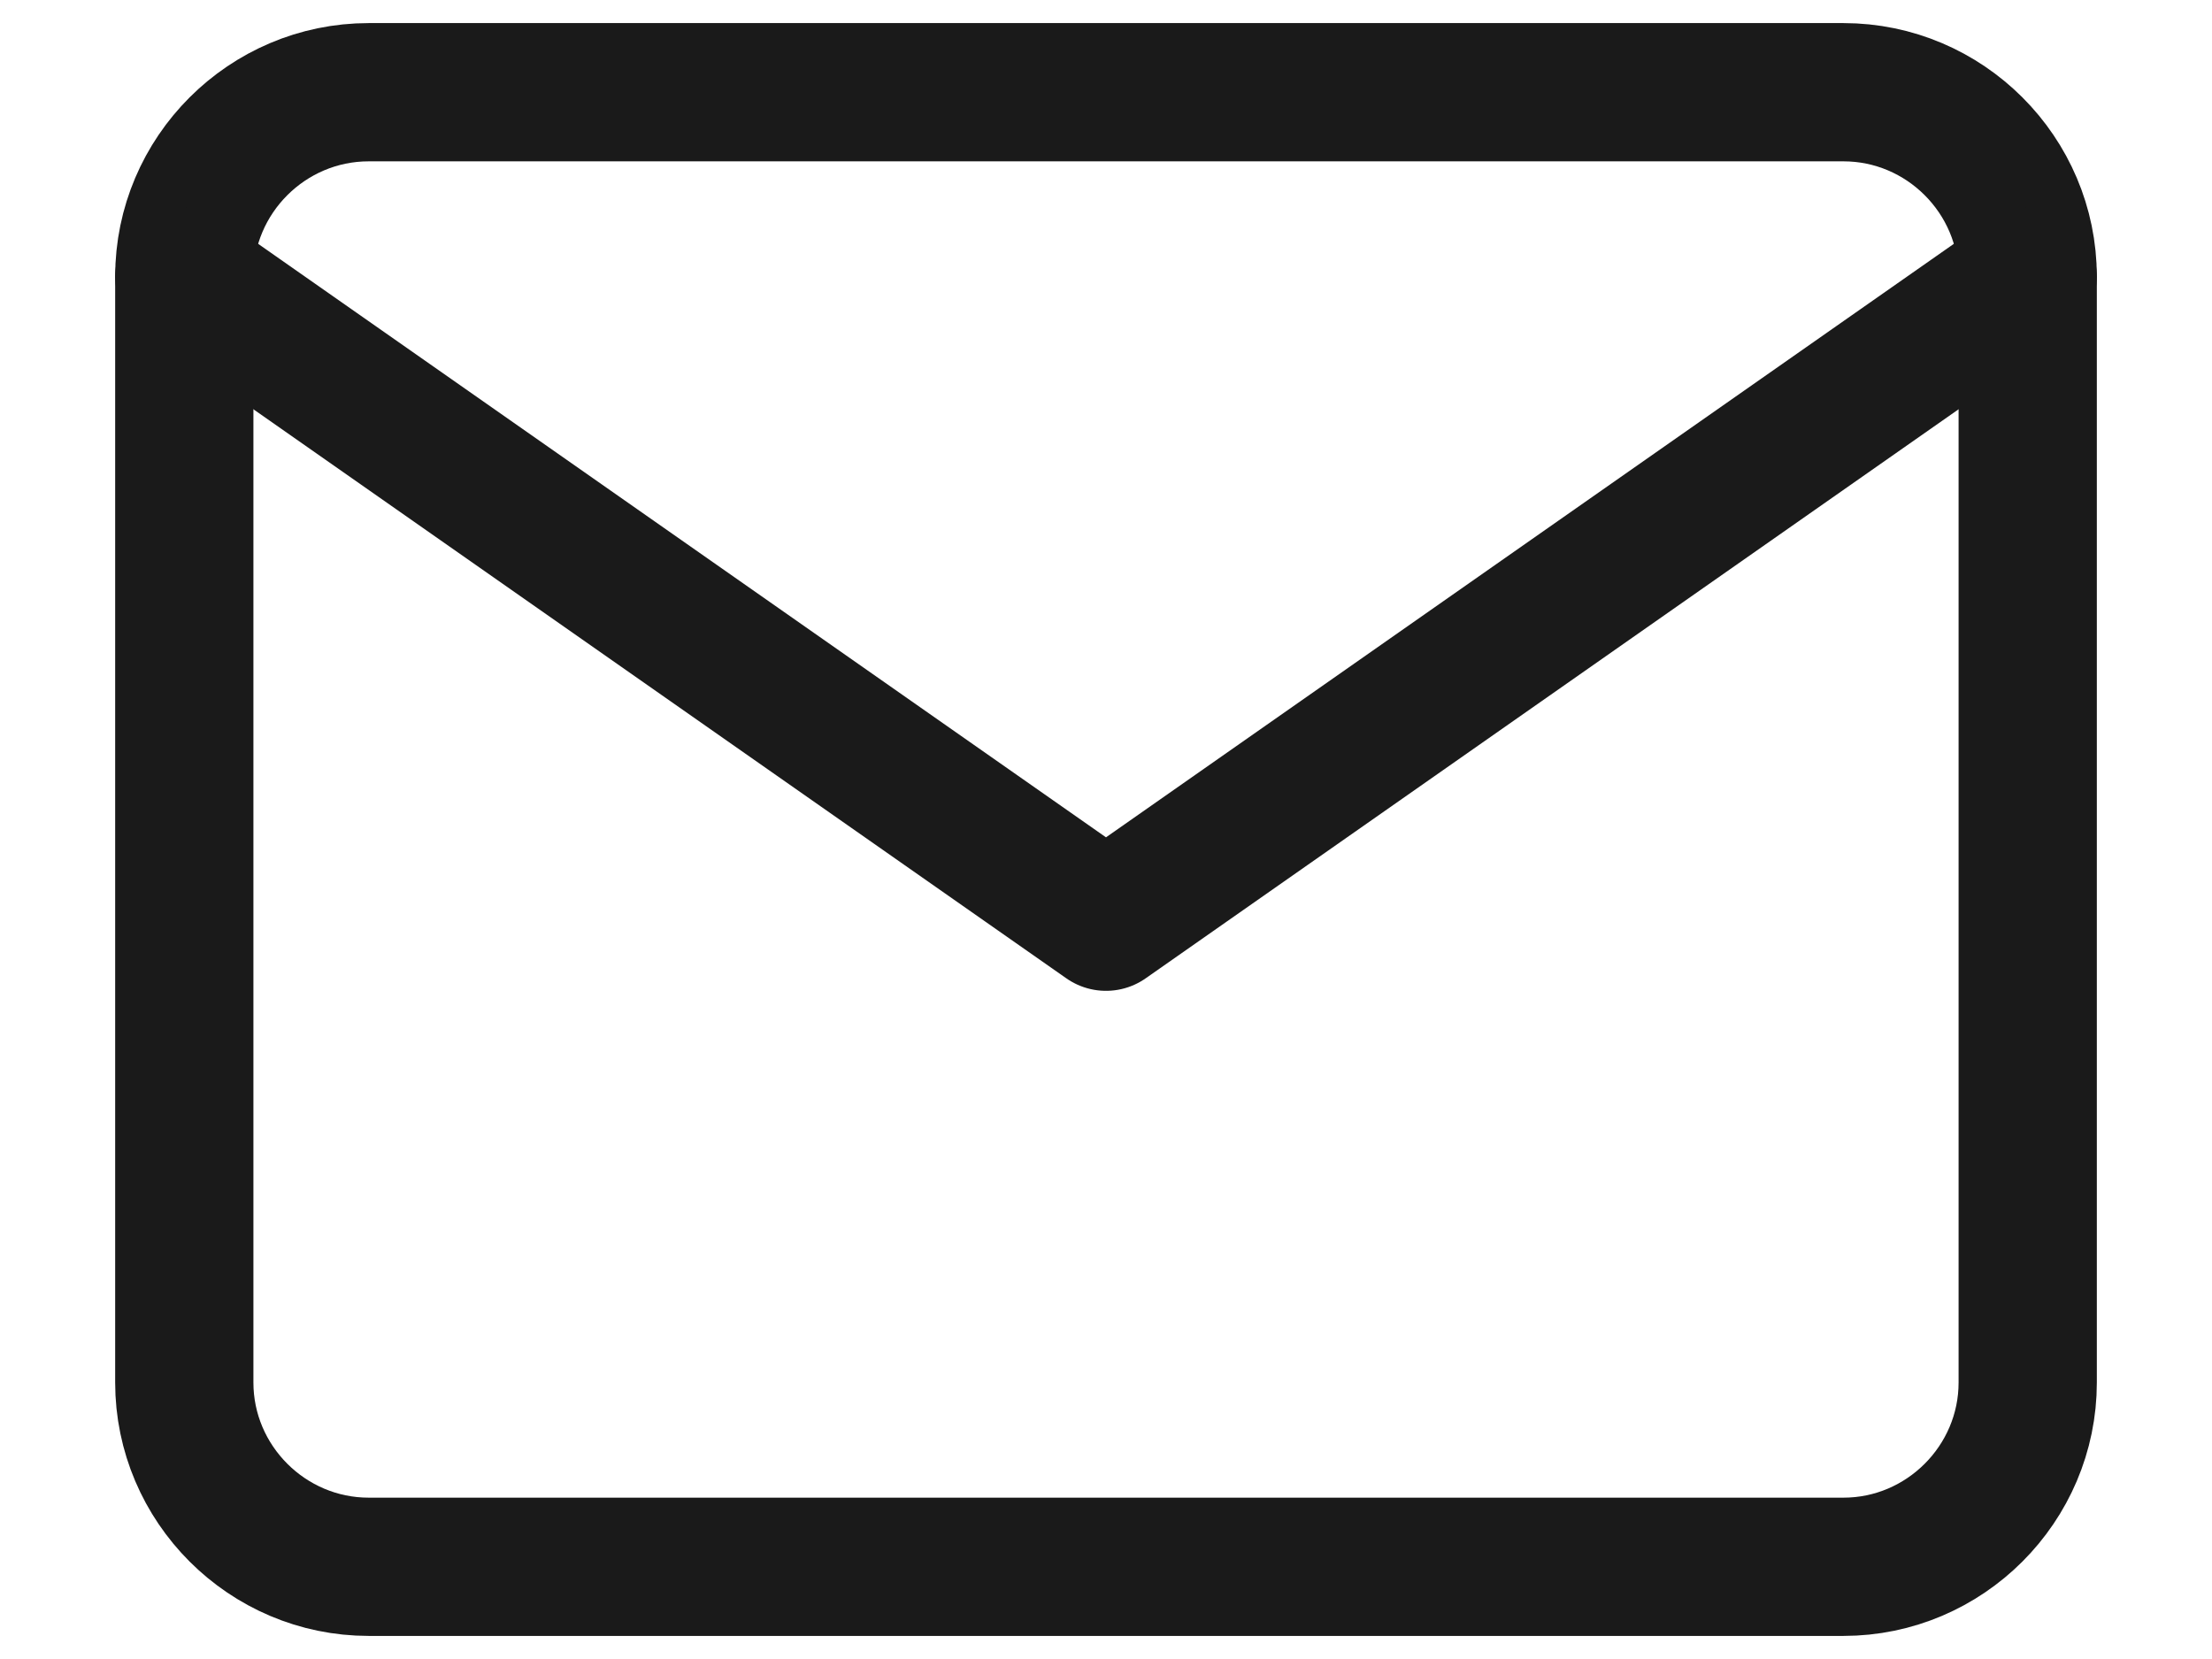
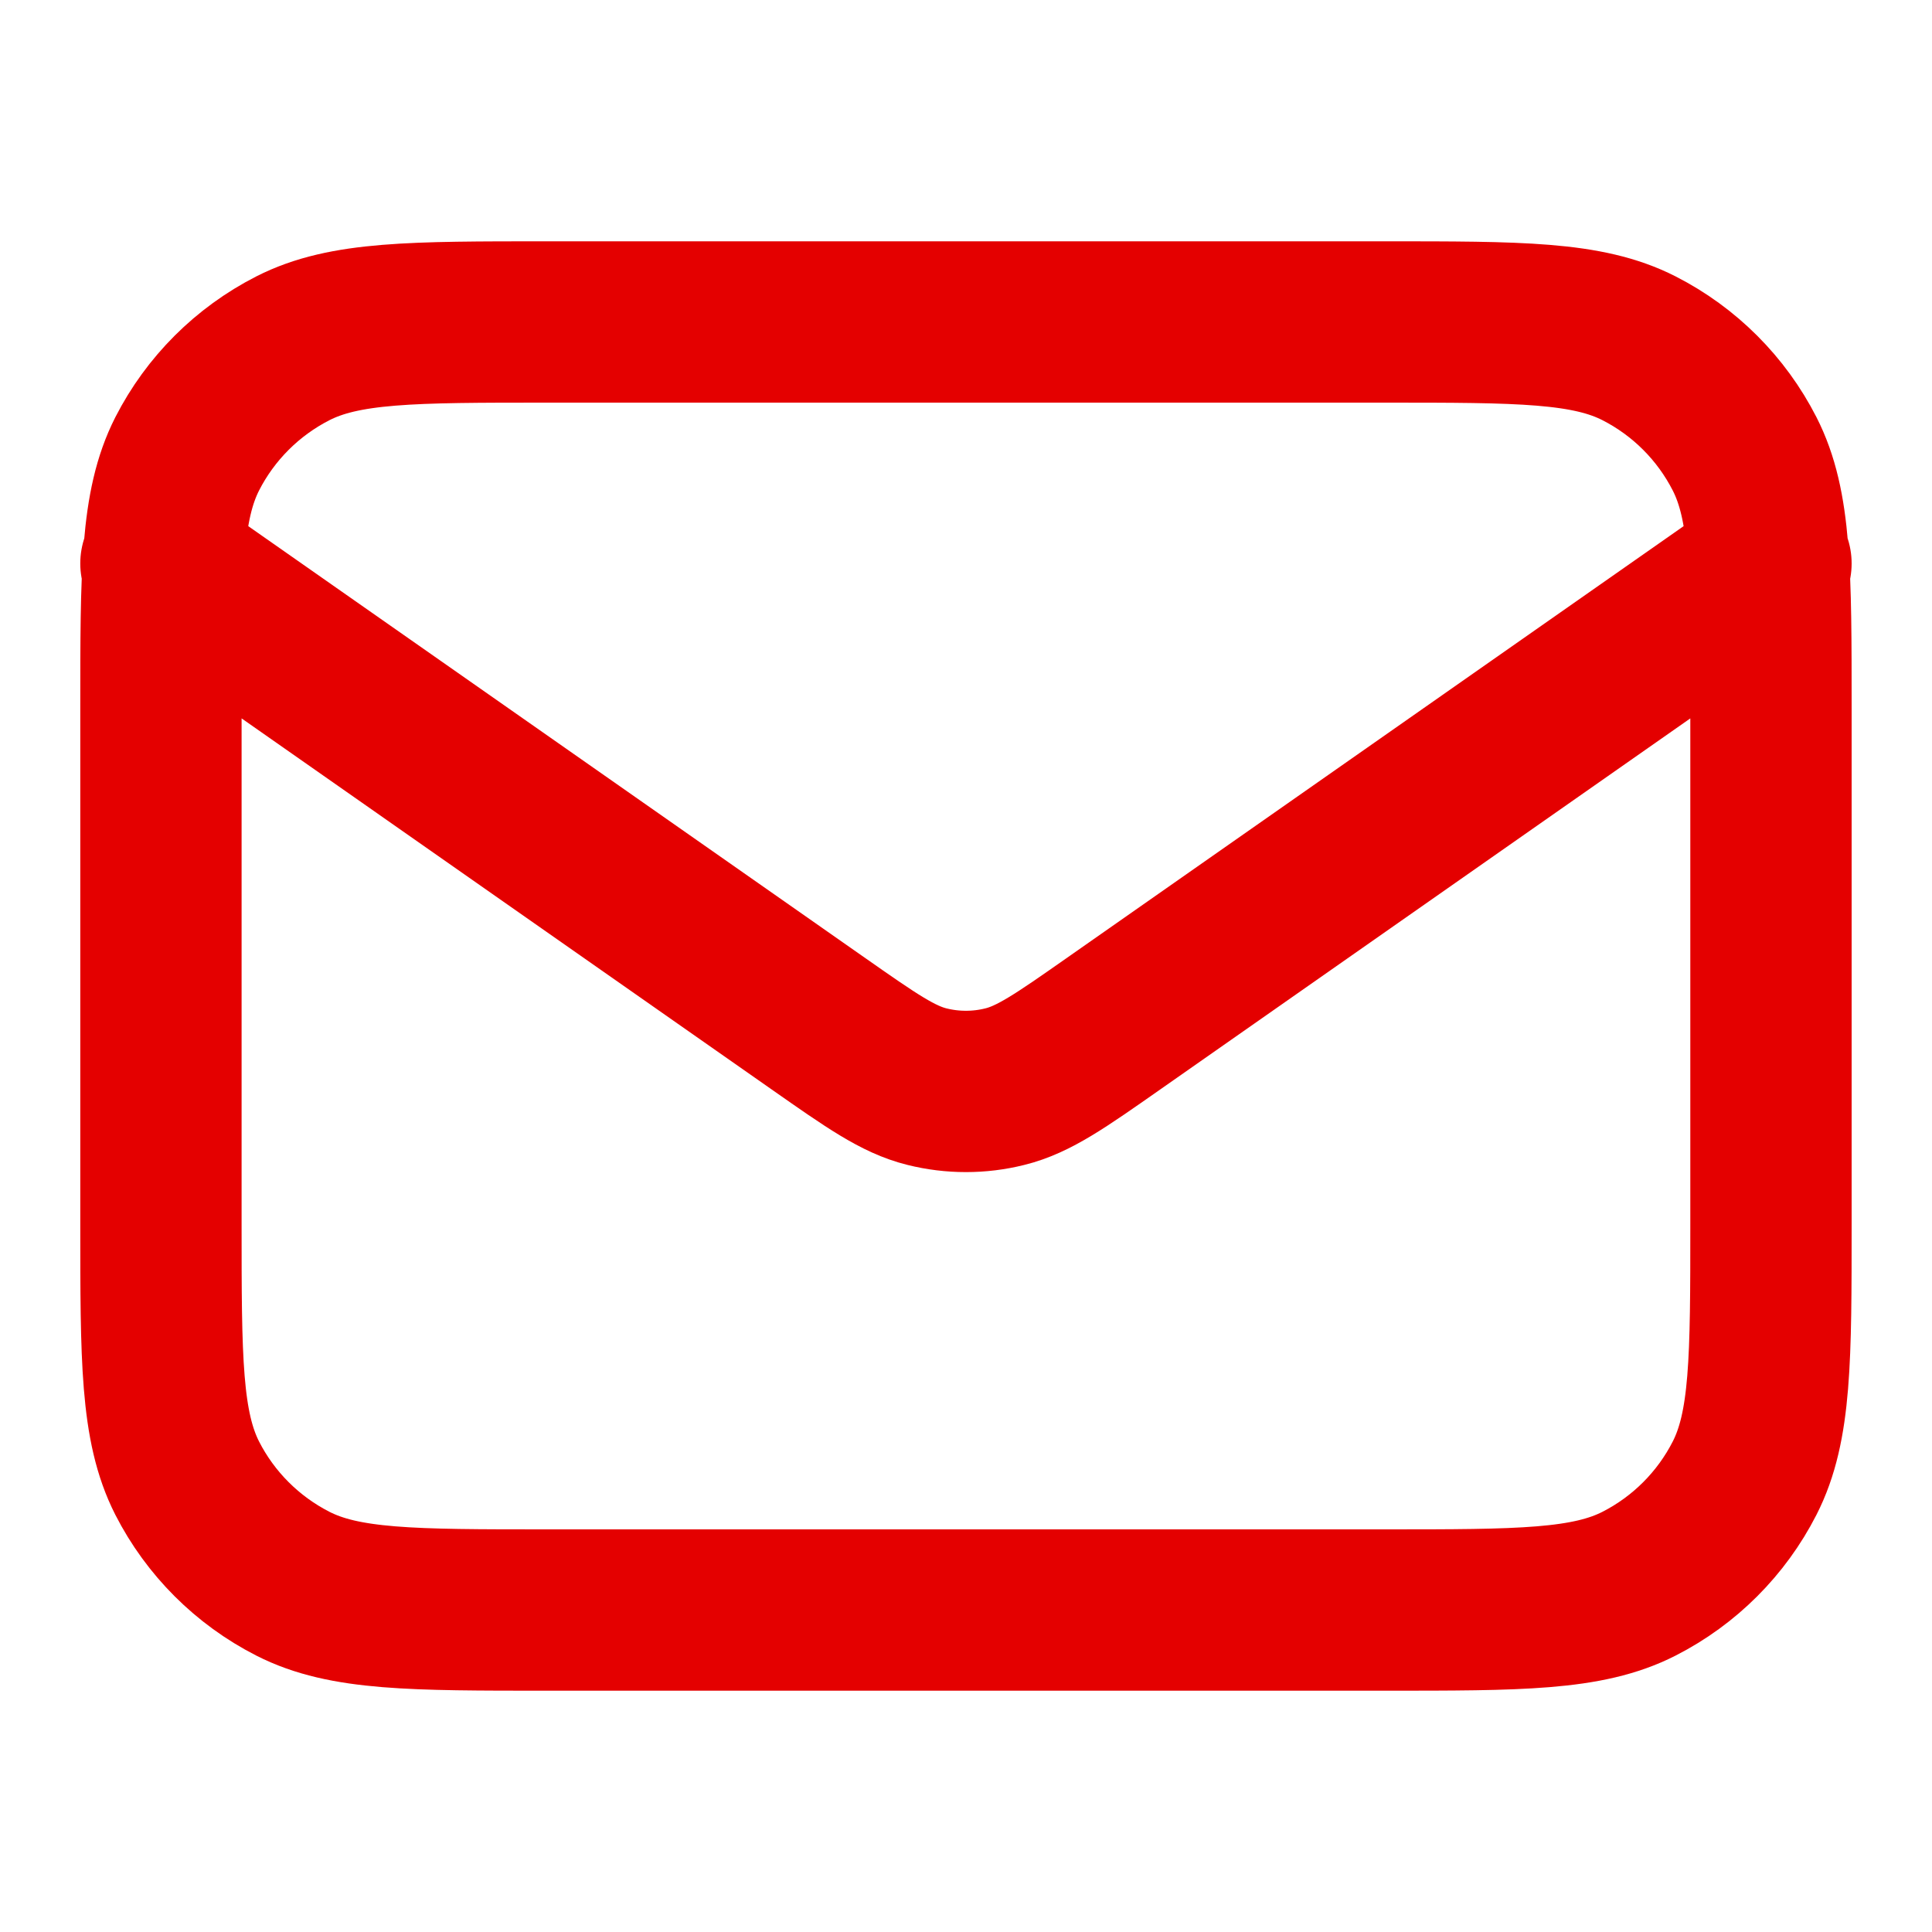
- <svg xmlns="http://www.w3.org/2000/svg" width="16" height="12" viewBox="0 0 16 12" fill="none">
-   <path d="M2.667 0.667H13.334C14.067 0.667 14.667 1.266 14.667 2V10C14.667 10.733 14.067 11.333 13.334 11.333H2.667C1.933 11.333 1.333 10.733 1.333 10V2C1.333 1.266 1.933 0.667 2.667 0.667Z" stroke="#1A1A1A" stroke-linecap="round" stroke-linejoin="round" />
-   <path d="M14.667 2L8 6.667L1.333 2" stroke="#1A1A1A" stroke-linecap="round" stroke-linejoin="round" />
+ <svg xmlns="http://www.w3.org/2000/svg" width="20" height="20" viewBox="0 0 20 20" fill="none">
+   <path d="M1.666 5.833L8.47 10.596C9.021 10.982 9.297 11.175 9.596 11.249C9.861 11.315 10.138 11.315 10.402 11.249C10.702 11.175 10.978 10.982 11.529 10.596L18.333 5.833M5.666 16.667H14.333C15.733 16.667 16.433 16.667 16.968 16.394C17.438 16.154 17.82 15.772 18.06 15.302C18.333 14.767 18.333 14.067 18.333 12.667V7.333C18.333 5.933 18.333 5.233 18.06 4.698C17.82 4.228 17.438 3.846 16.968 3.606C16.433 3.333 15.733 3.333 14.333 3.333H5.666C4.266 3.333 3.566 3.333 3.031 3.606C2.561 3.846 2.178 4.228 1.938 4.698C1.666 5.233 1.666 5.933 1.666 7.333V12.667C1.666 14.067 1.666 14.767 1.938 15.302C2.178 15.772 2.561 16.154 3.031 16.394C3.566 16.667 4.266 16.667 5.666 16.667Z" stroke="#E40000" stroke-width="1.67" stroke-linecap="round" stroke-linejoin="round" />
</svg>
